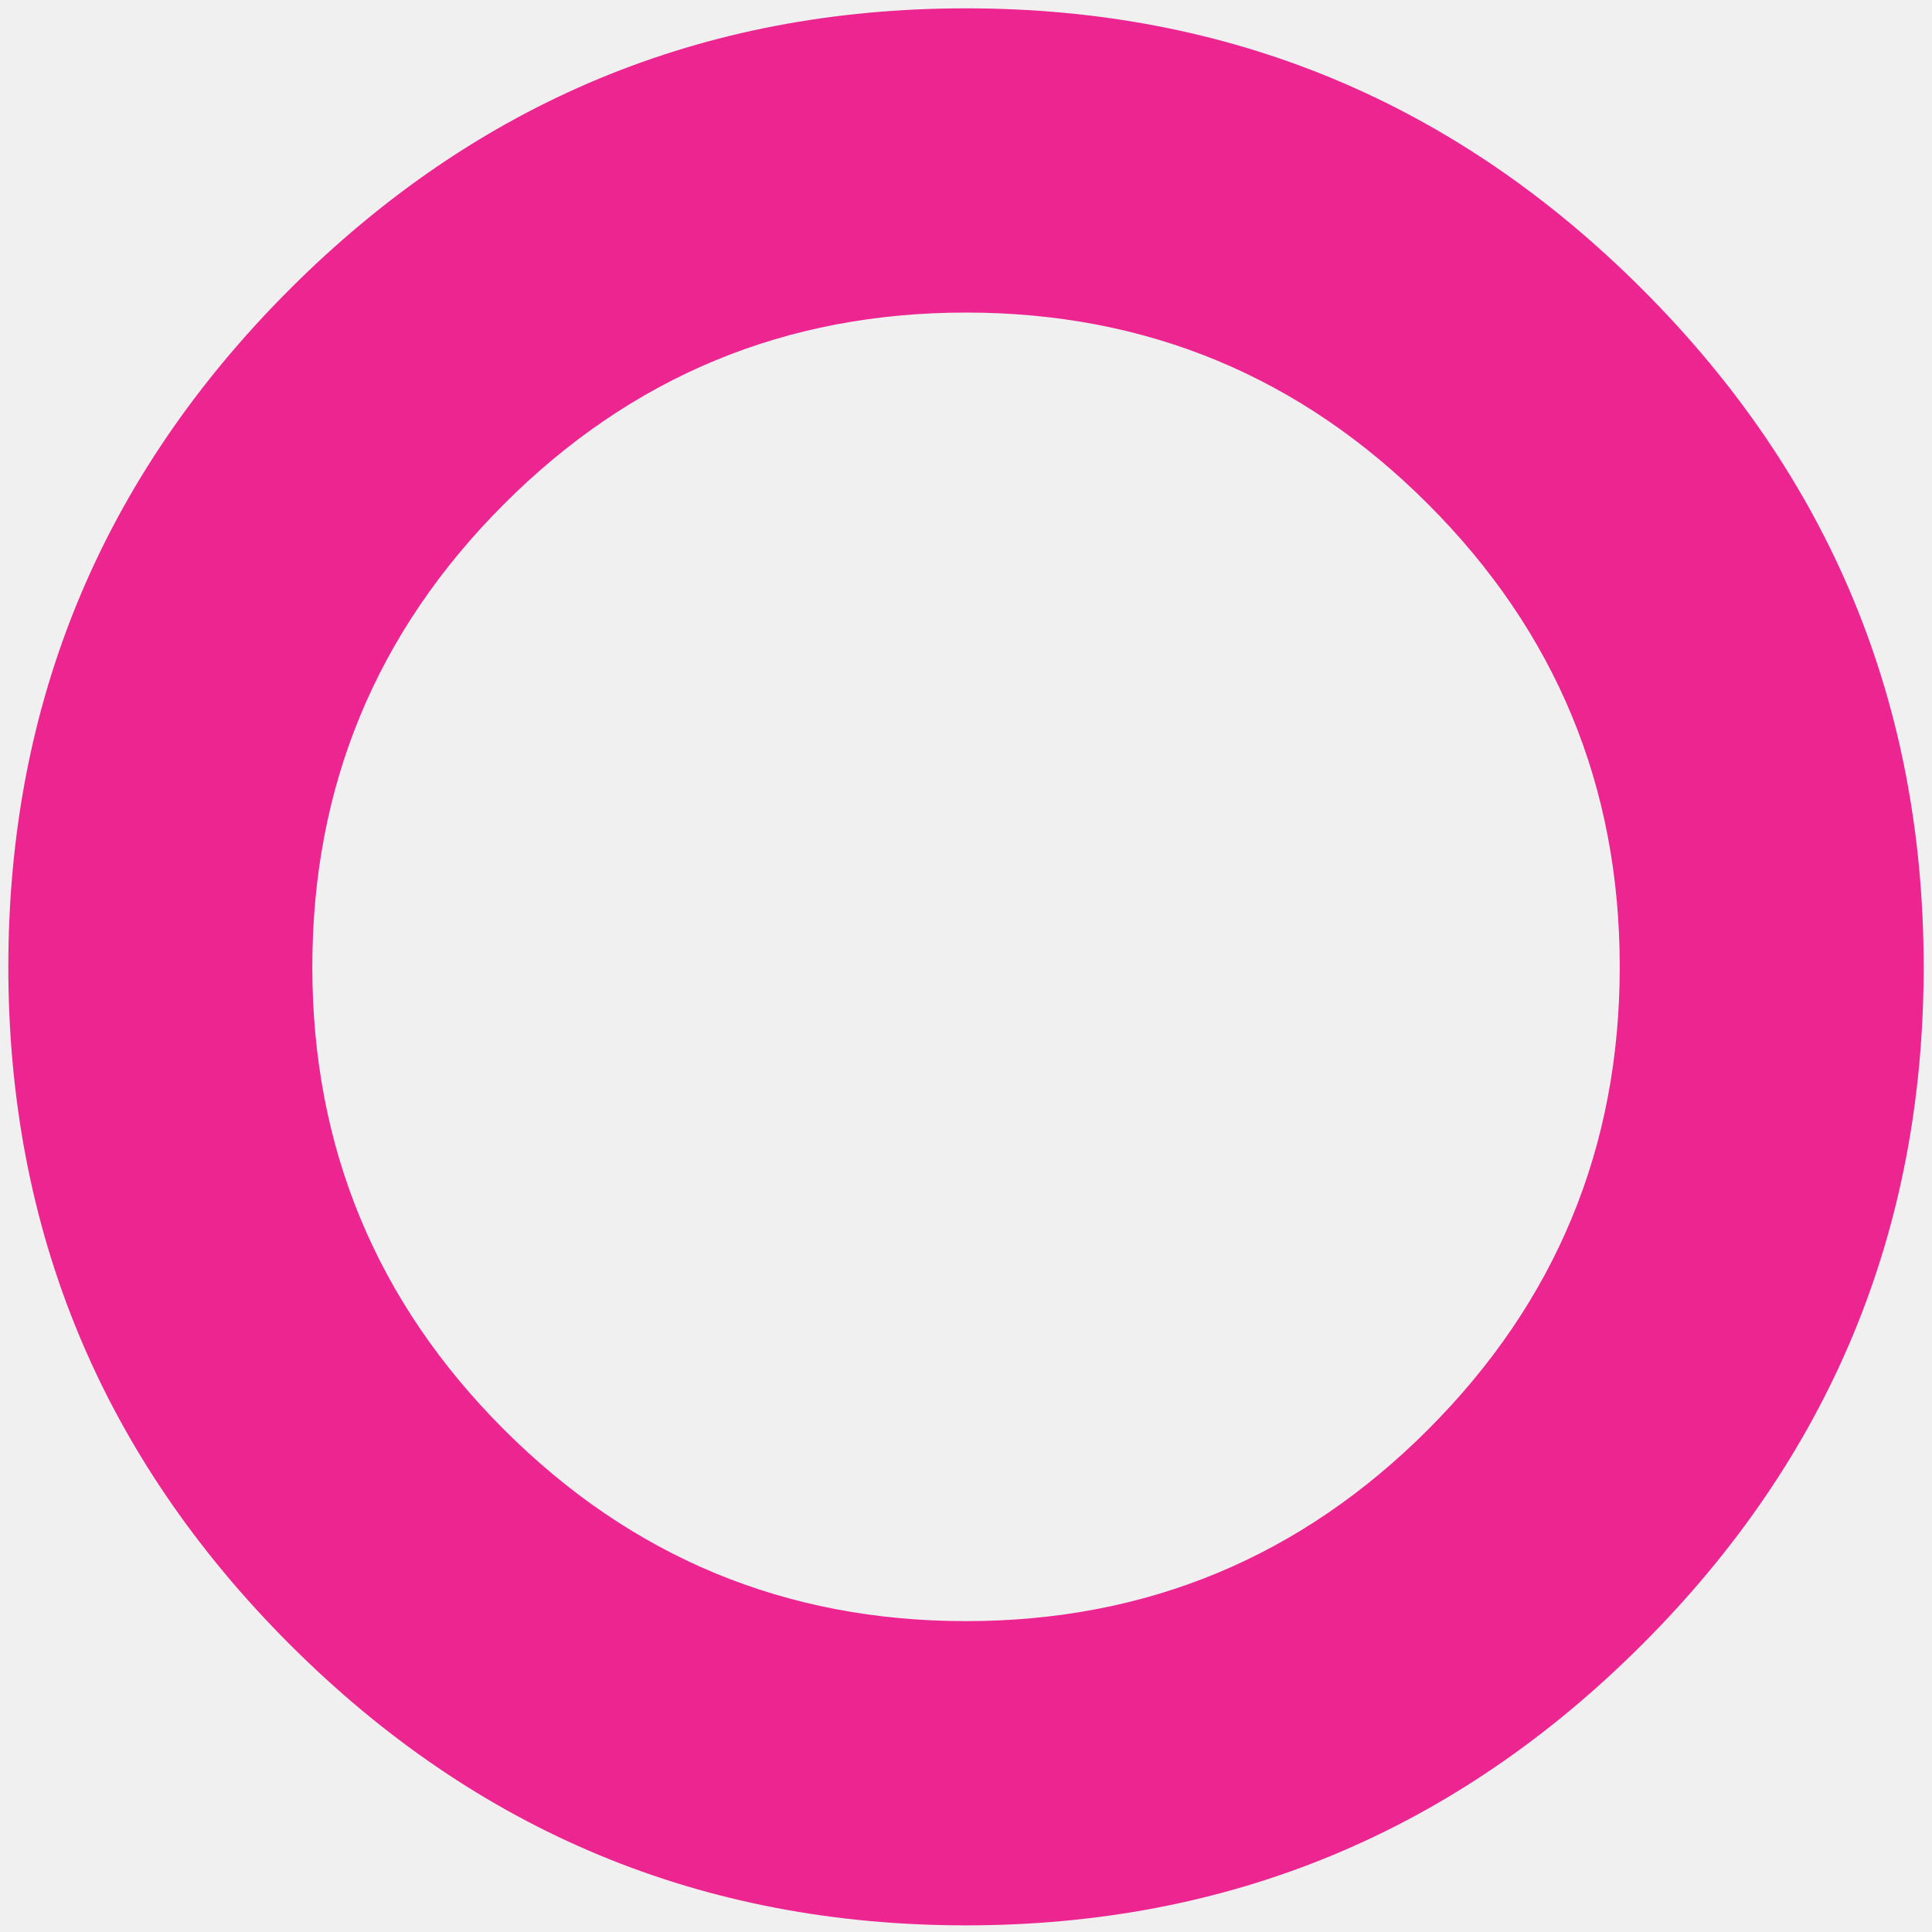
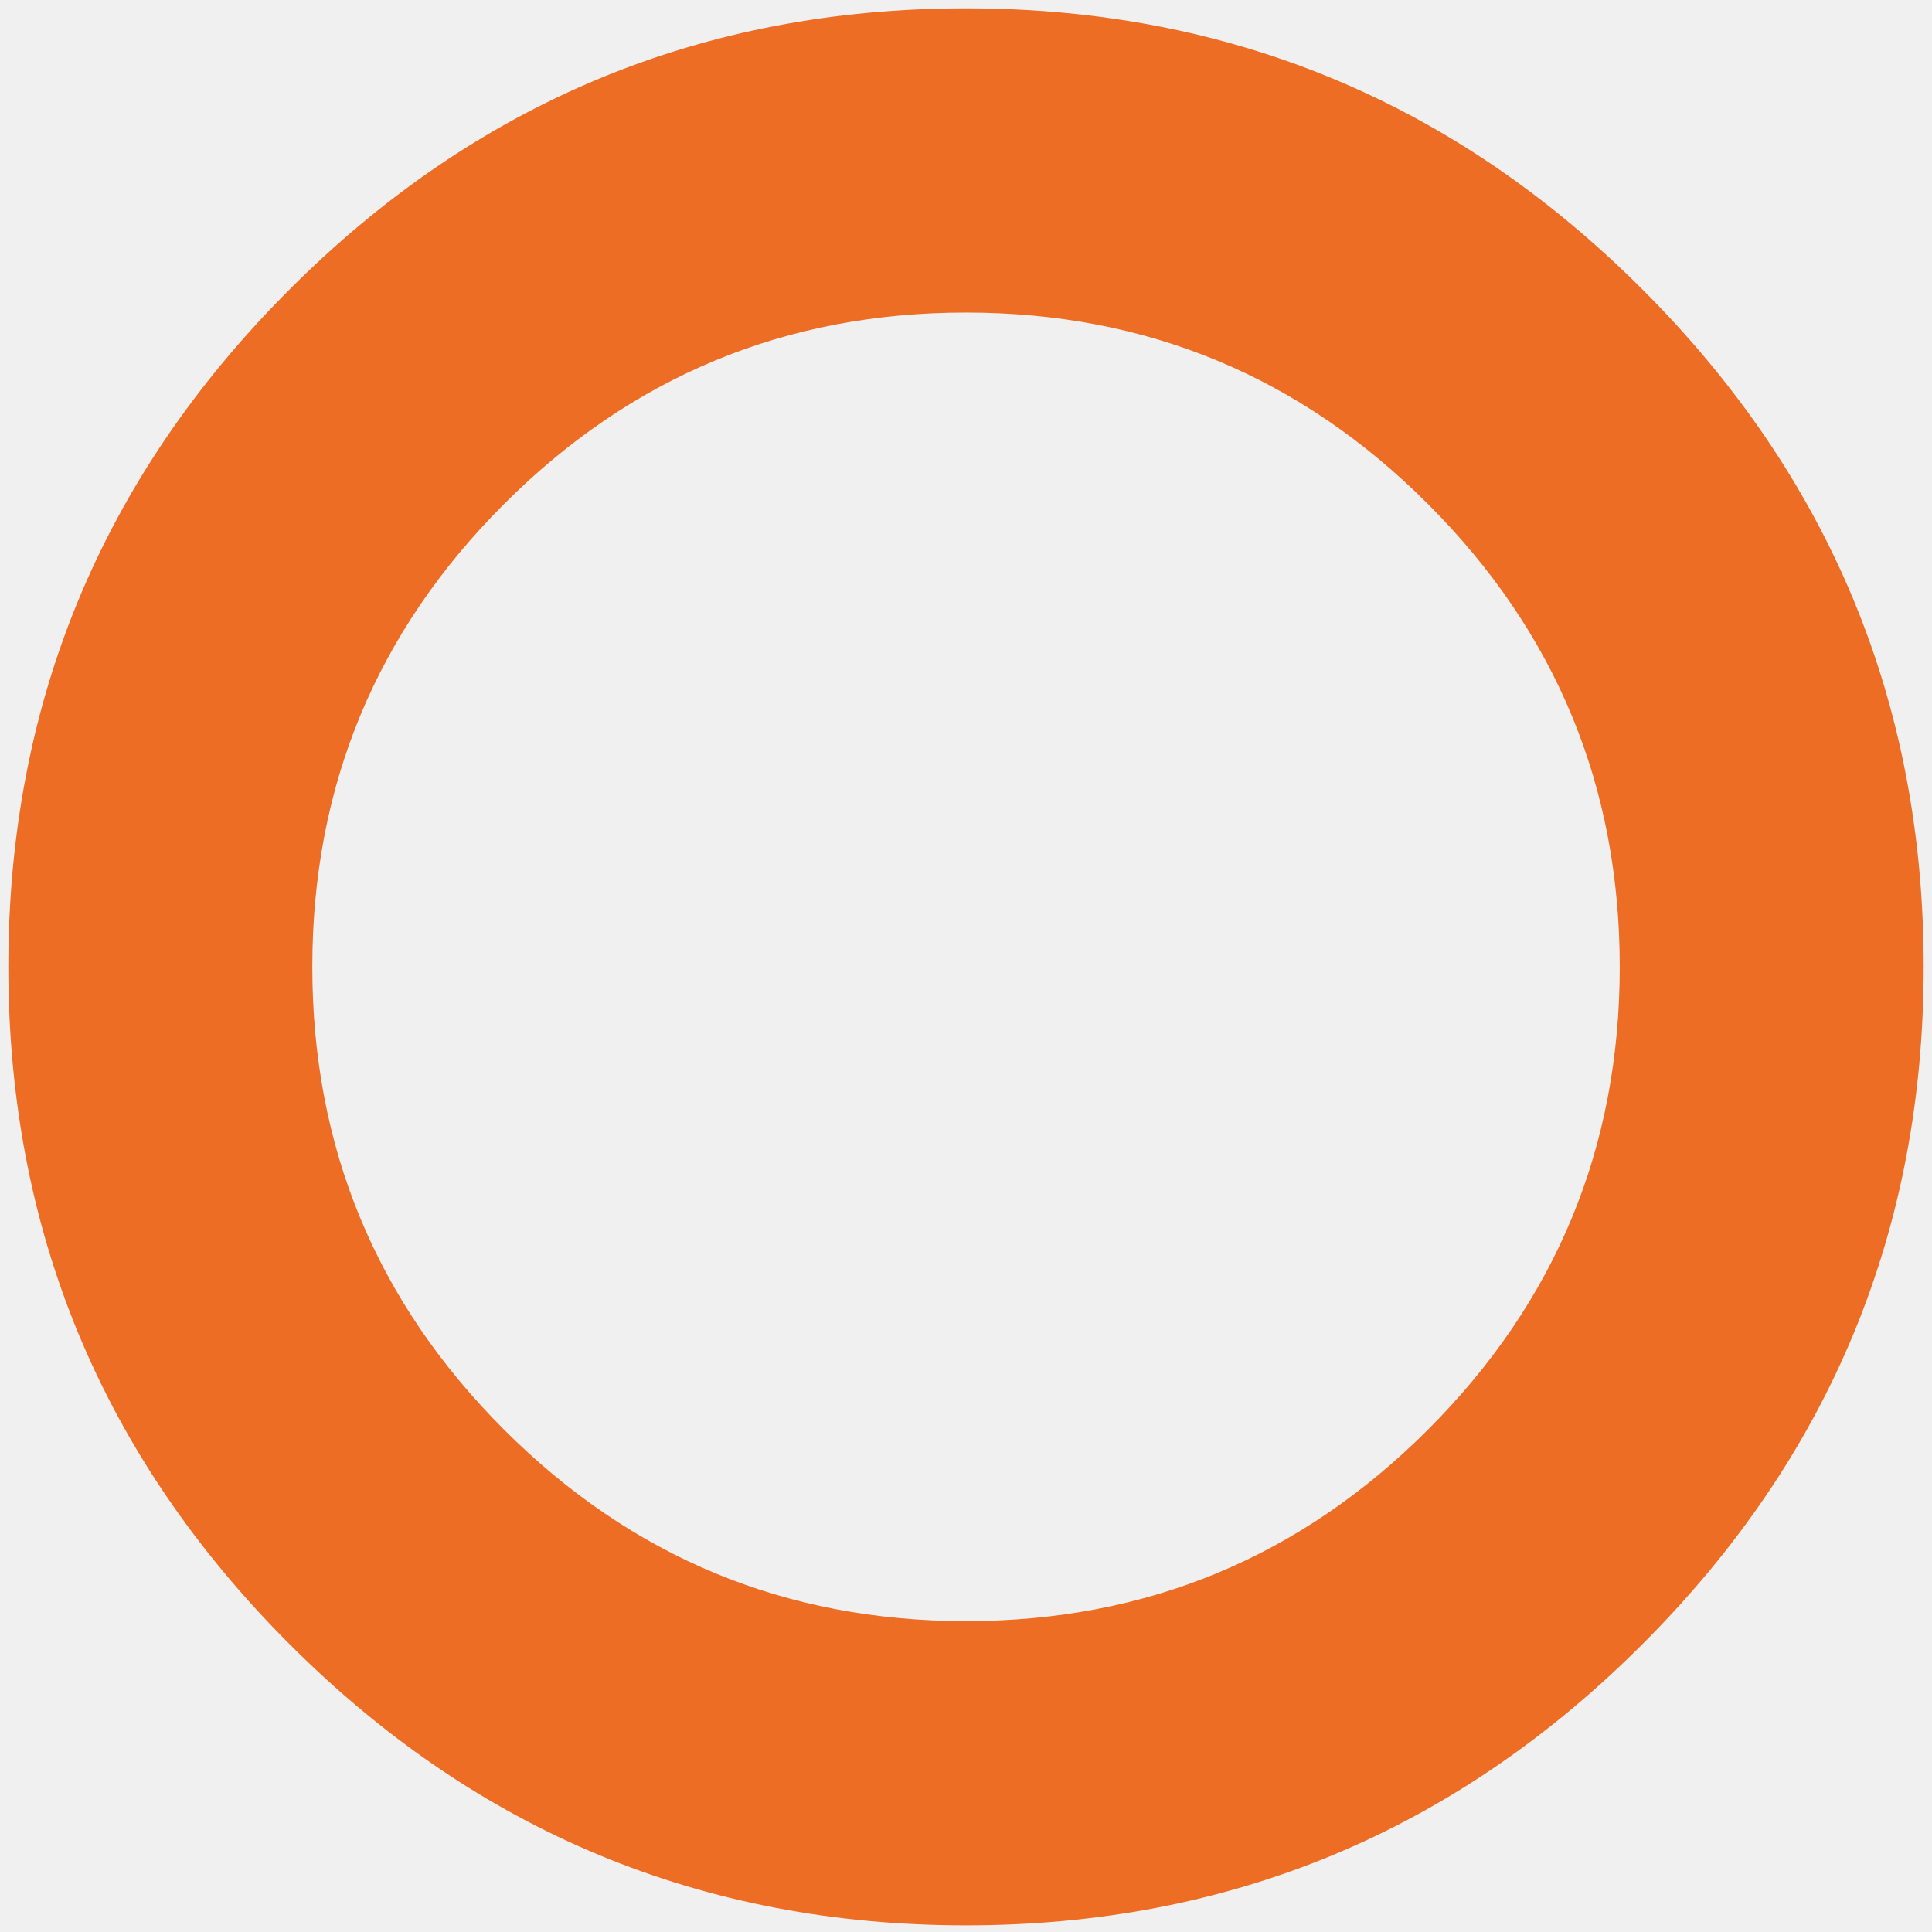
<svg xmlns="http://www.w3.org/2000/svg" width="32" height="32" viewBox="0 0 32 32" fill="none">
  <g clip-path="url(#clip0_173414_3613)">
-     <path d="M16 0.138C11.632 0.138 7.897 1.691 4.793 4.797C1.69 7.903 0.138 11.642 0.138 16.014C0.138 20.385 1.69 24.124 4.793 27.23C7.897 30.337 11.632 31.89 16 31.89C20.368 31.89 24.104 30.337 27.207 27.23C30.311 24.124 31.862 20.385 31.862 16.014C31.862 11.642 30.311 7.903 27.207 4.797C24.104 1.691 20.368 0.138 16 0.138ZM16 26.851C13.012 26.851 10.46 25.792 8.345 23.676C6.23 21.559 5.173 19.005 5.173 16.014C5.173 13.023 6.23 10.469 8.345 8.352C10.46 6.235 13.012 5.177 16 5.177C18.989 5.177 21.541 6.235 23.655 8.352C25.77 10.469 26.828 13.023 26.828 16.014C26.828 19.005 25.77 21.559 23.655 23.676C21.541 25.792 18.989 26.851 16 26.851Z" fill="#ED2590" />
+     <path d="M16 0.138C11.632 0.138 7.897 1.691 4.793 4.797C1.69 7.903 0.138 11.642 0.138 16.014C0.138 20.385 1.69 24.124 4.793 27.23C7.897 30.337 11.632 31.89 16 31.89C20.368 31.89 24.104 30.337 27.207 27.23C30.311 24.124 31.862 20.385 31.862 16.014C31.862 11.642 30.311 7.903 27.207 4.797C24.104 1.691 20.368 0.138 16 0.138ZM16 26.851C13.012 26.851 10.46 25.792 8.345 23.676C6.23 21.559 5.173 19.005 5.173 16.014C5.173 13.023 6.23 10.469 8.345 8.352C10.46 6.235 13.012 5.177 16 5.177C18.989 5.177 21.541 6.235 23.655 8.352C25.77 10.469 26.828 13.023 26.828 16.014C26.828 19.005 25.77 21.559 23.655 23.676C21.541 25.792 18.989 26.851 16 26.851Z" fill="#ED6D25" />
  </g>
  <defs>
    <clipPath id="clip0_173414_3613">
      <rect width="32" height="32" fill="white" />
    </clipPath>
  </defs>
</svg>
